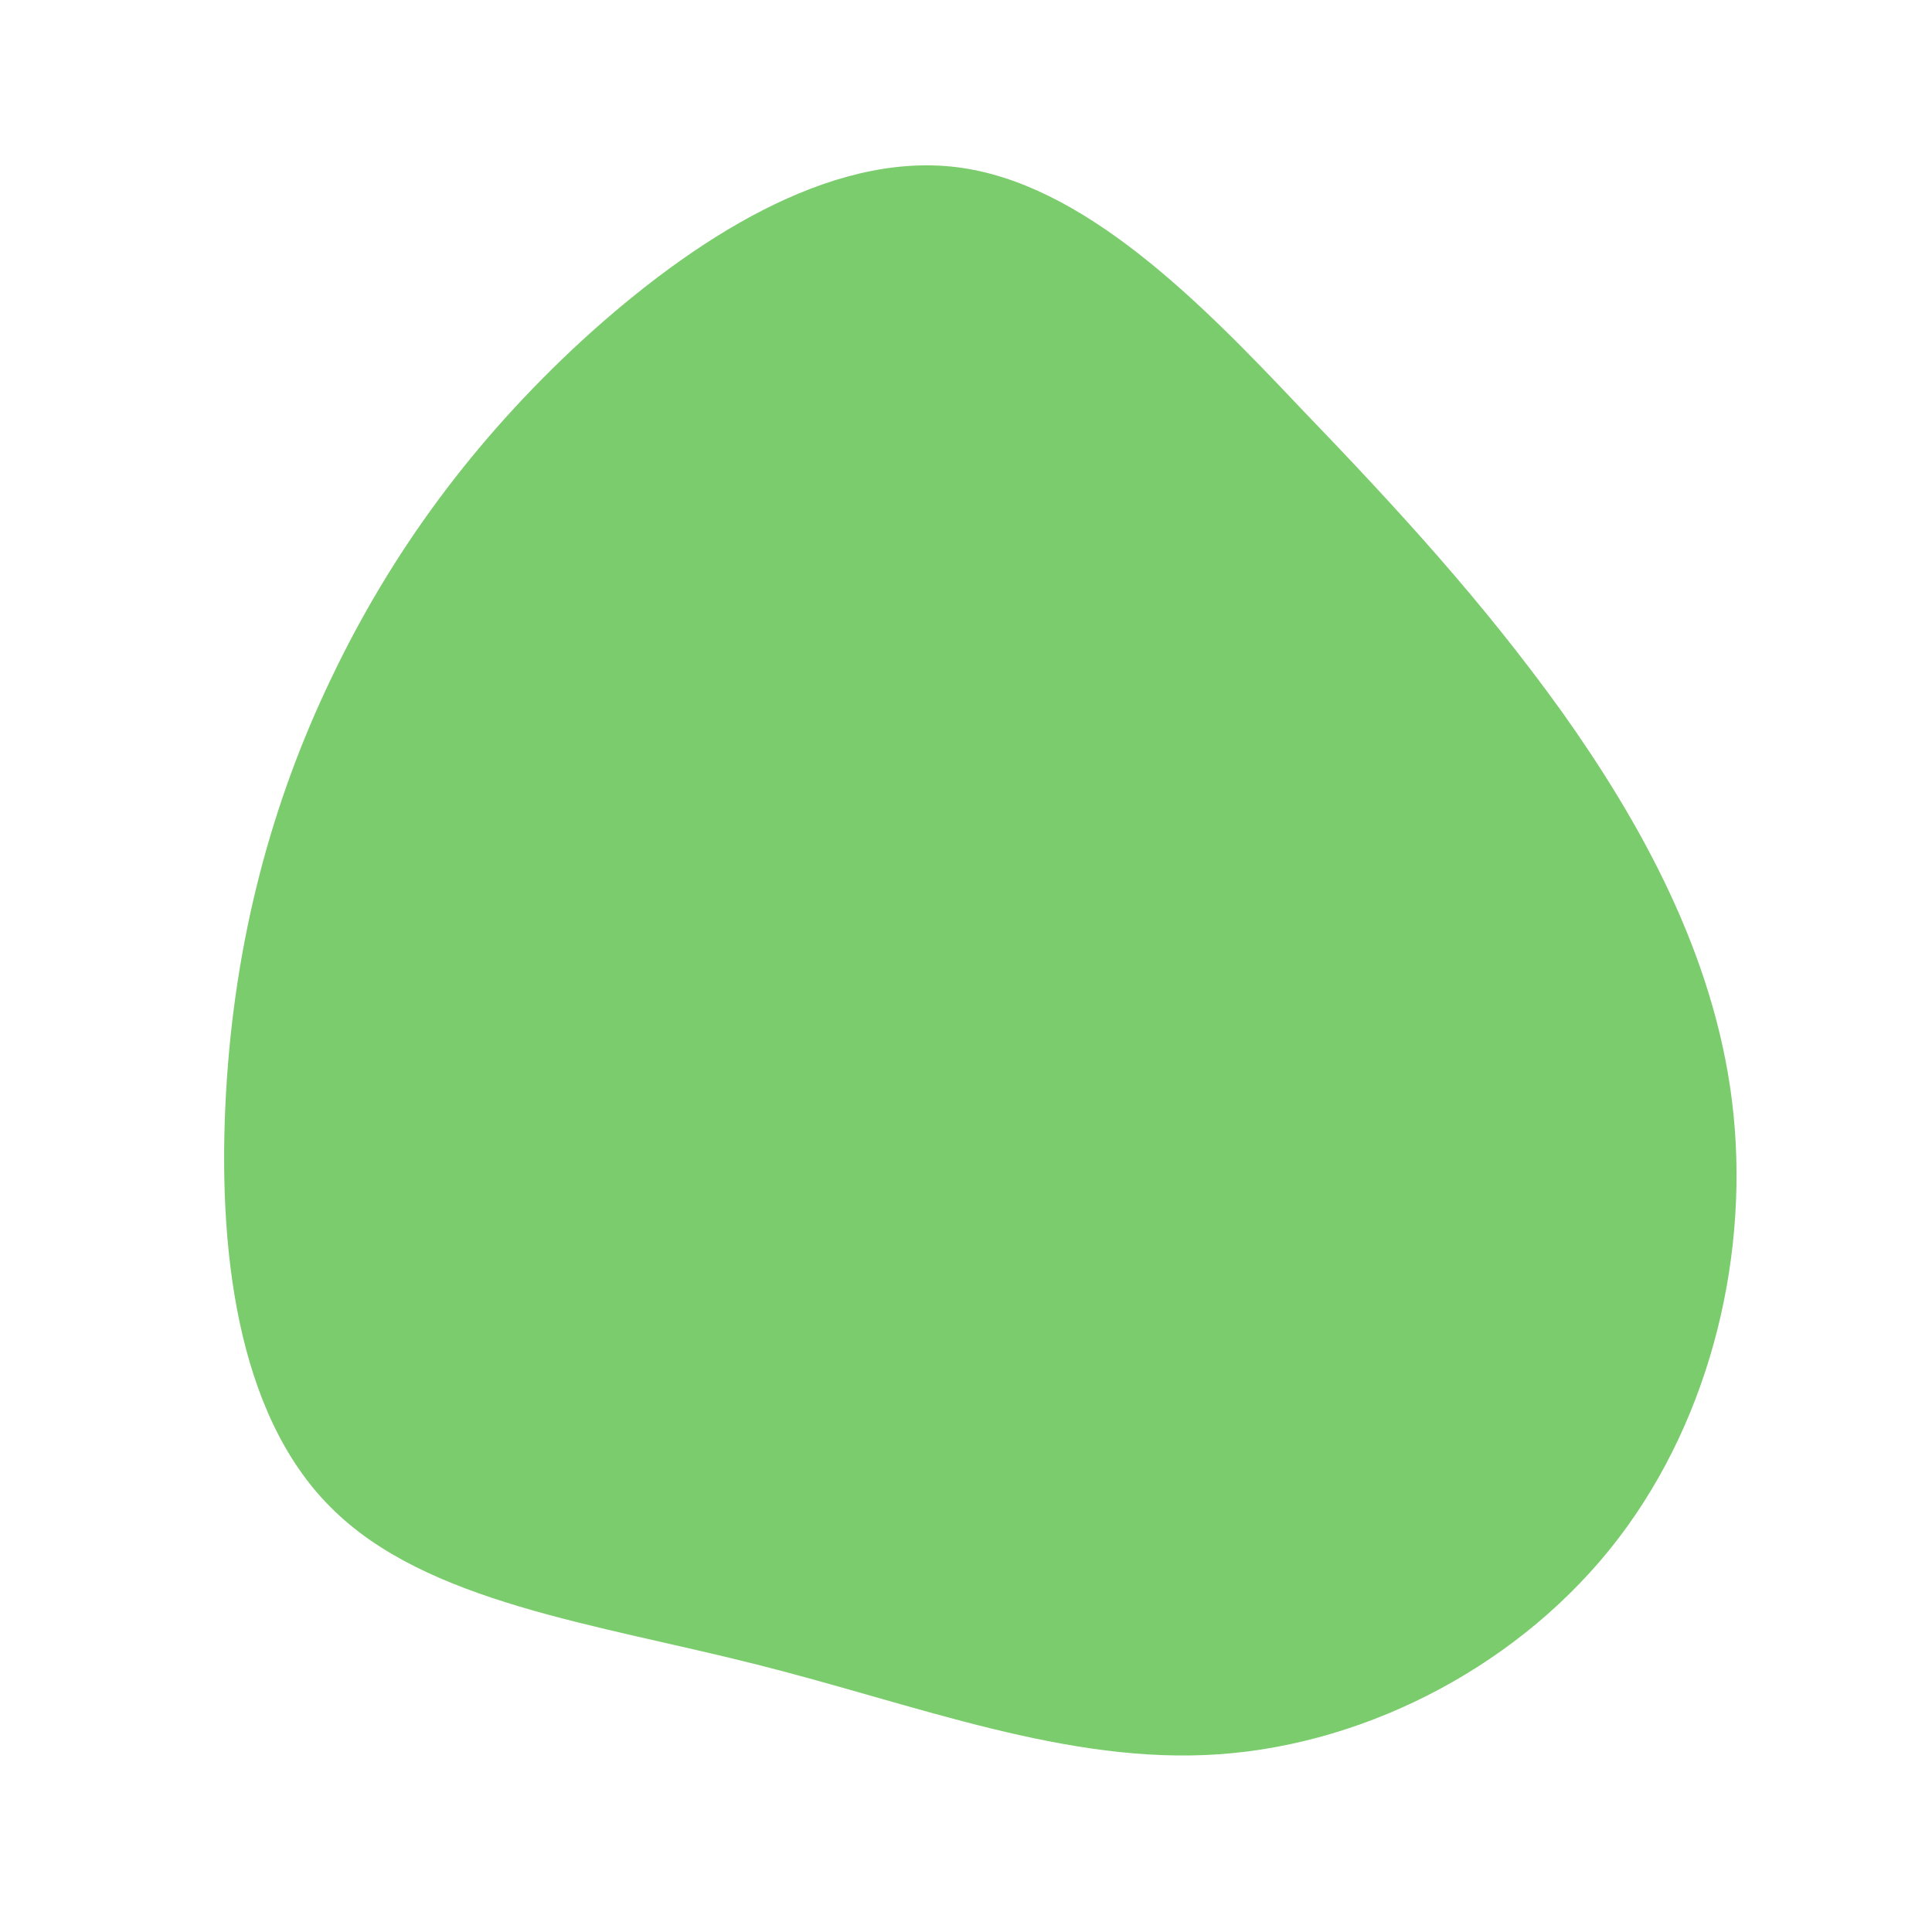
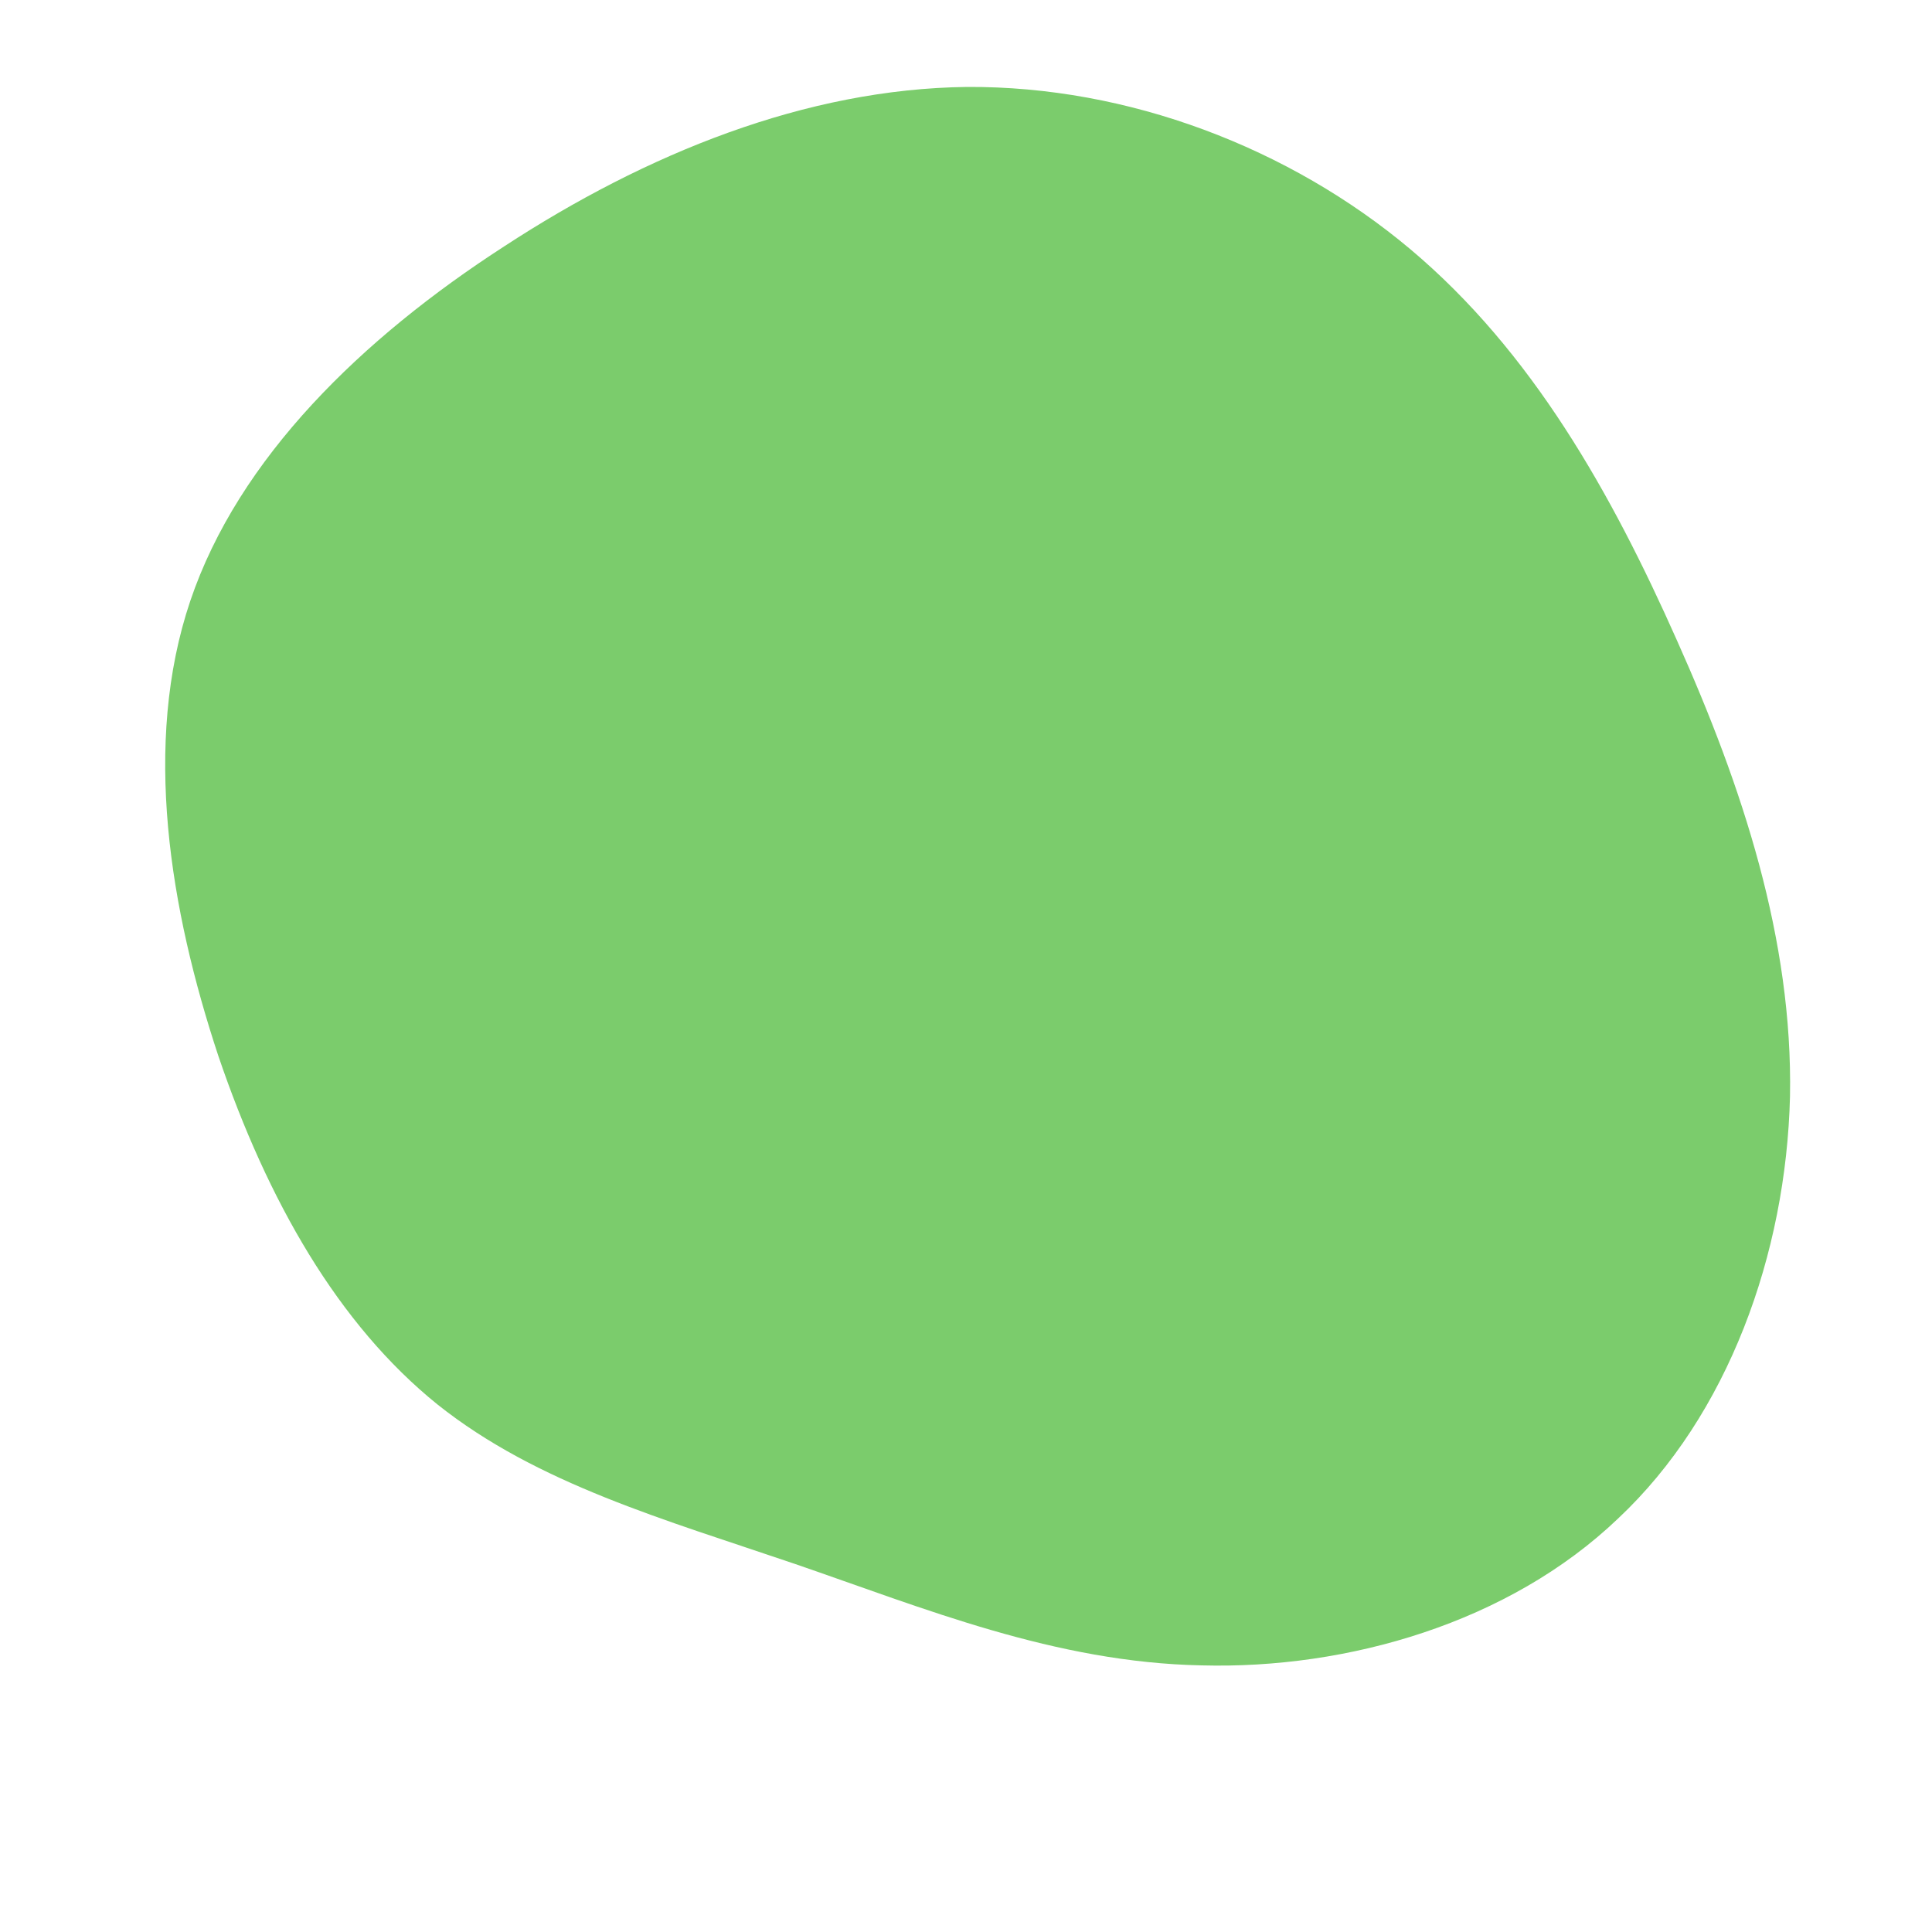
<svg xmlns="http://www.w3.org/2000/svg" viewBox="0 0 200 200">
-   <path fill="#7BCC6C" d="M34.5,-57.9C44.9,-47.1,53.5,-37.7,61.7,-26.3C69.8,-14.9,77.4,-1.3,79.3,14C81.2,29.4,77.3,46.5,67.5,59.3C57.7,72.1,41.9,80.5,26.2,81.6C10.5,82.7,-5,76.5,-21.7,72.3C-38.3,68.1,-55.9,65.9,-65.7,56.1C-75.6,46.3,-77.5,28.9,-76.6,13.1C-75.7,-2.7,-71.9,-16.9,-65.7,-29.8C-59.5,-42.8,-51,-54.4,-39.7,-64.8C-28.3,-75.2,-14.2,-84.3,-1,-82.7C12.1,-81.1,24.2,-68.8,34.5,-57.9Z" transform="translate(100 100)" />
+   <path fill="#7BCC6C" d="M46,-74.2C58.6,-63.6,66.8,-49,73.6,-33.7C80.4,-18.5,85.6,-2.7,85.3,13.5C84.9,29.8,78.9,46.5,67.5,57.2C56.2,68,39.5,72.8,24.4,72.4C9.2,72.1,-4.3,66.5,-17.7,61.9C-31.2,57.3,-44.4,53.6,-54.7,45.4C-65,37.1,-72.3,24.3,-77.4,9.3C-82.4,-5.8,-85.3,-23,-80.3,-37.8C-75.3,-52.6,-62.5,-65,-47.8,-74.5C-33.1,-84.1,-16.6,-90.8,0.1,-91C16.8,-91.1,33.5,-84.7,46,-74.2Z" transform="translate(100 100)" />
</svg>
